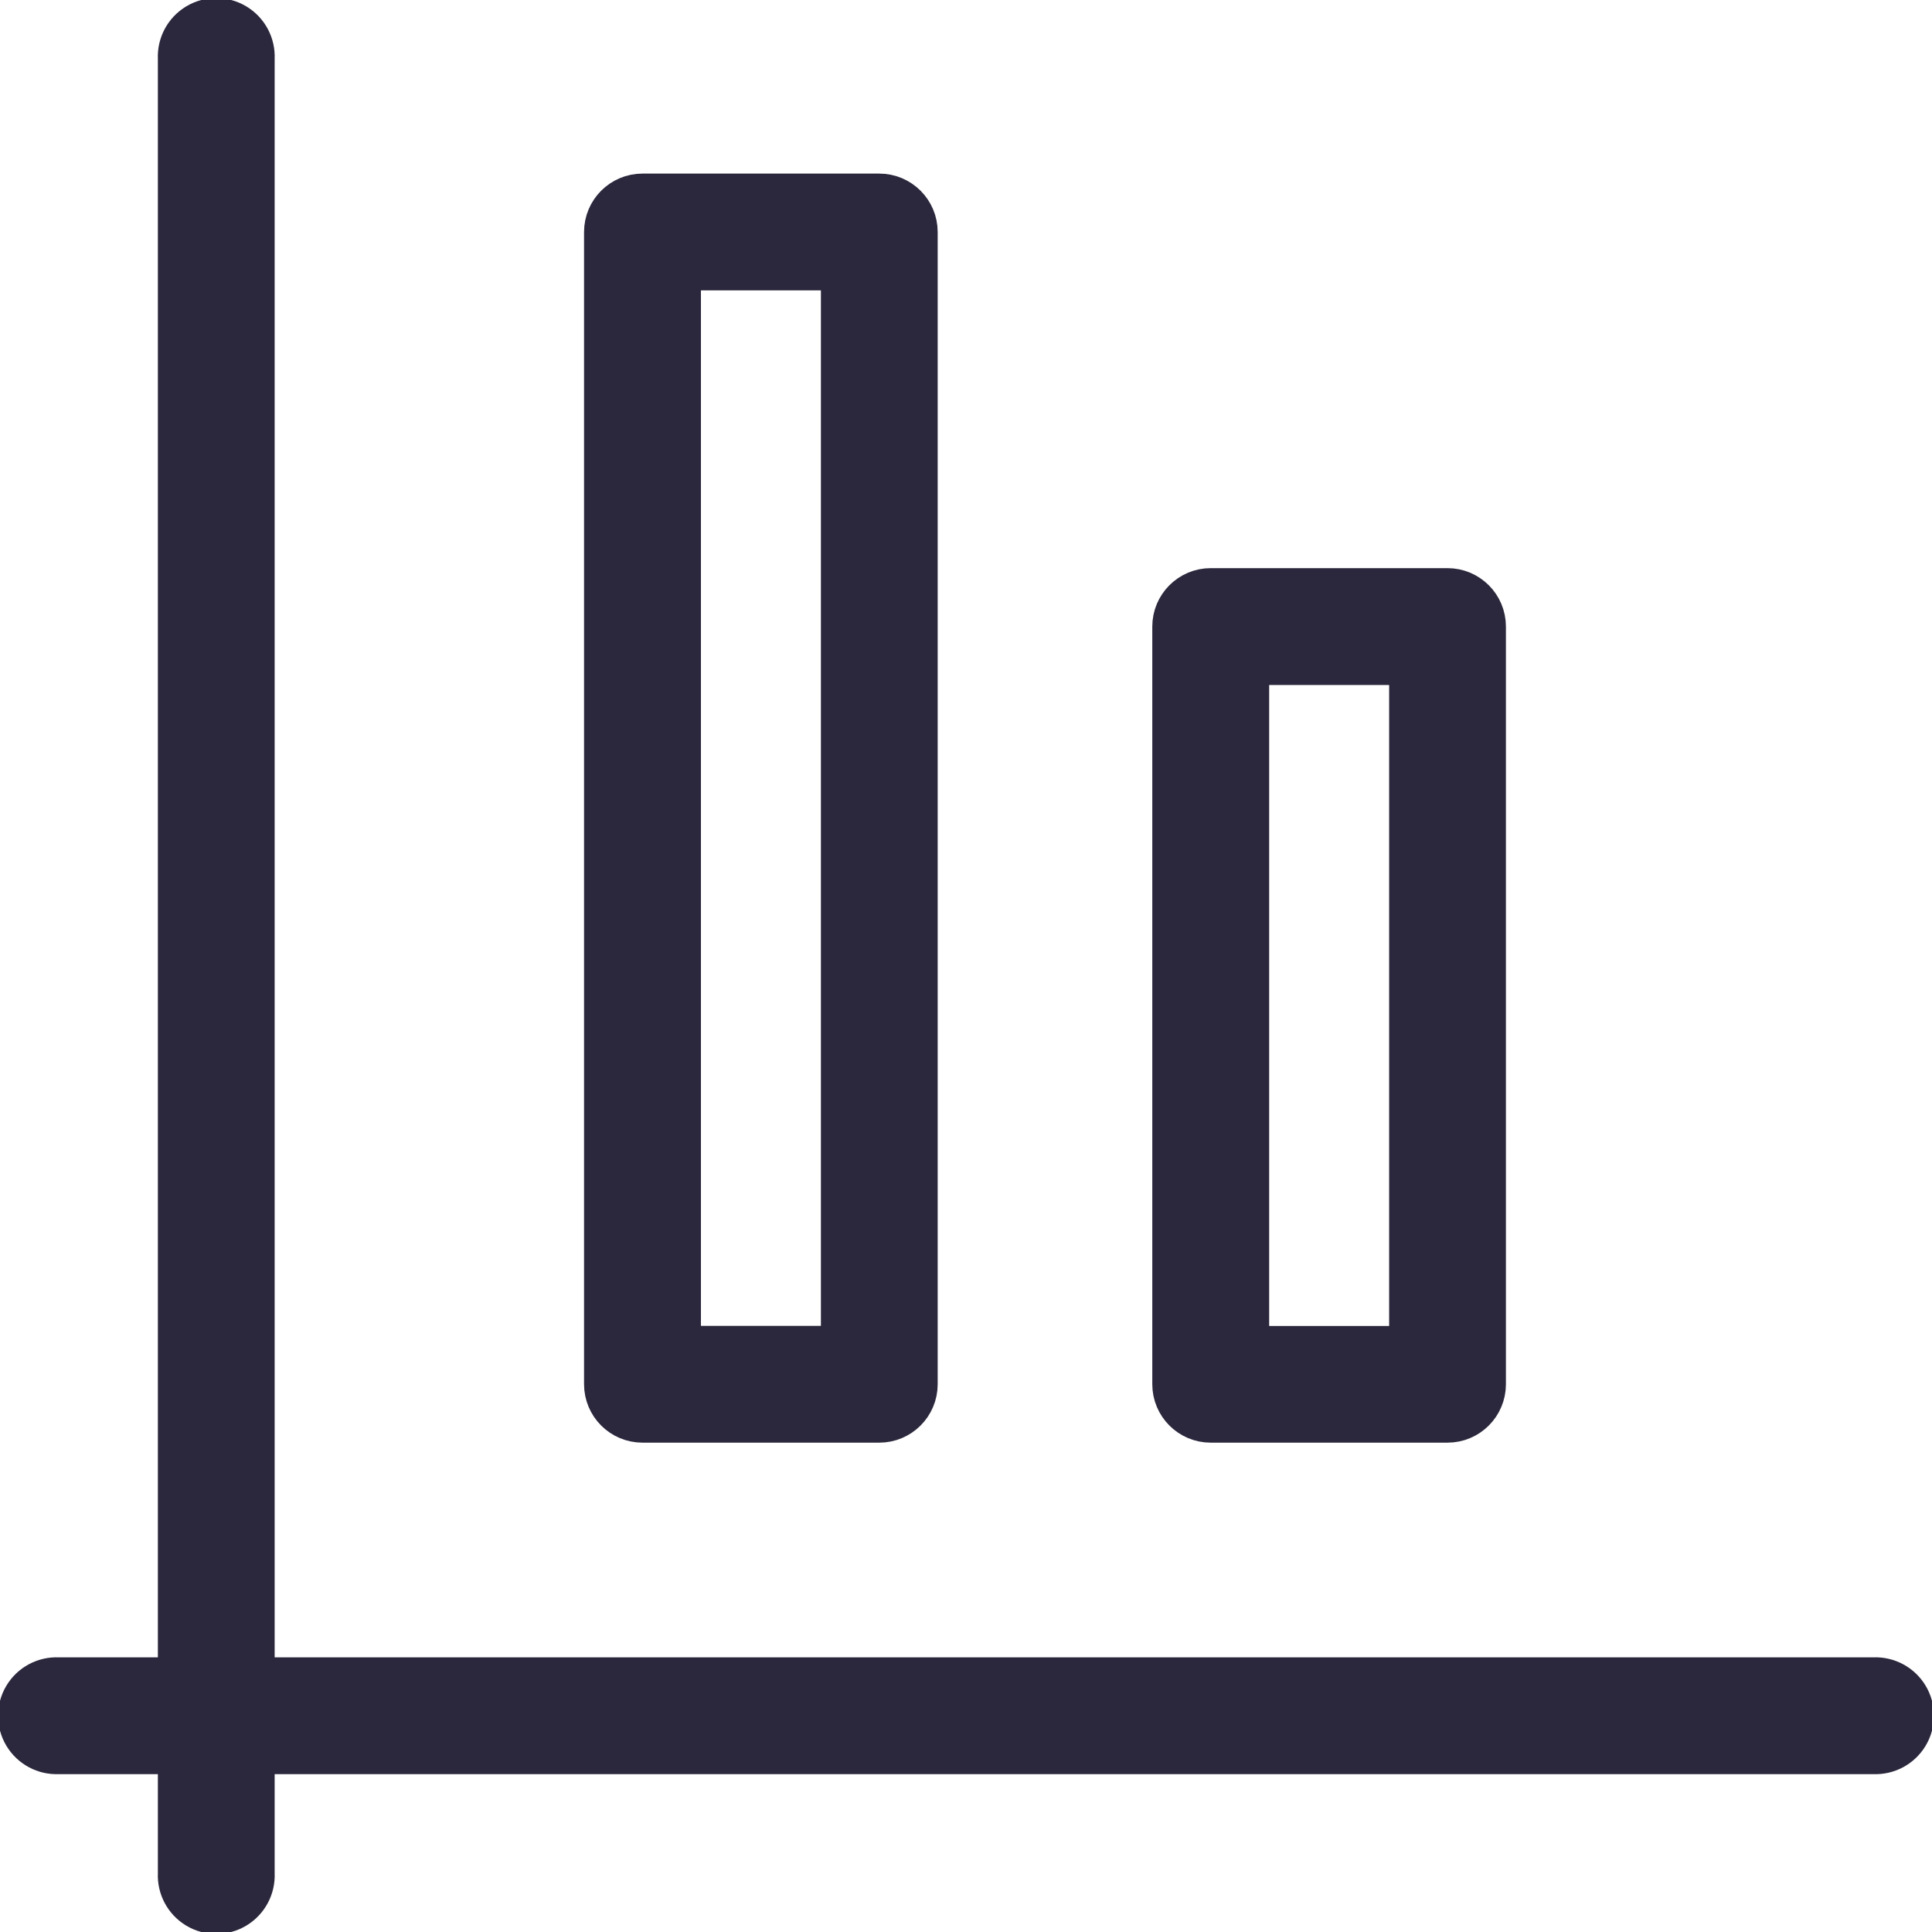
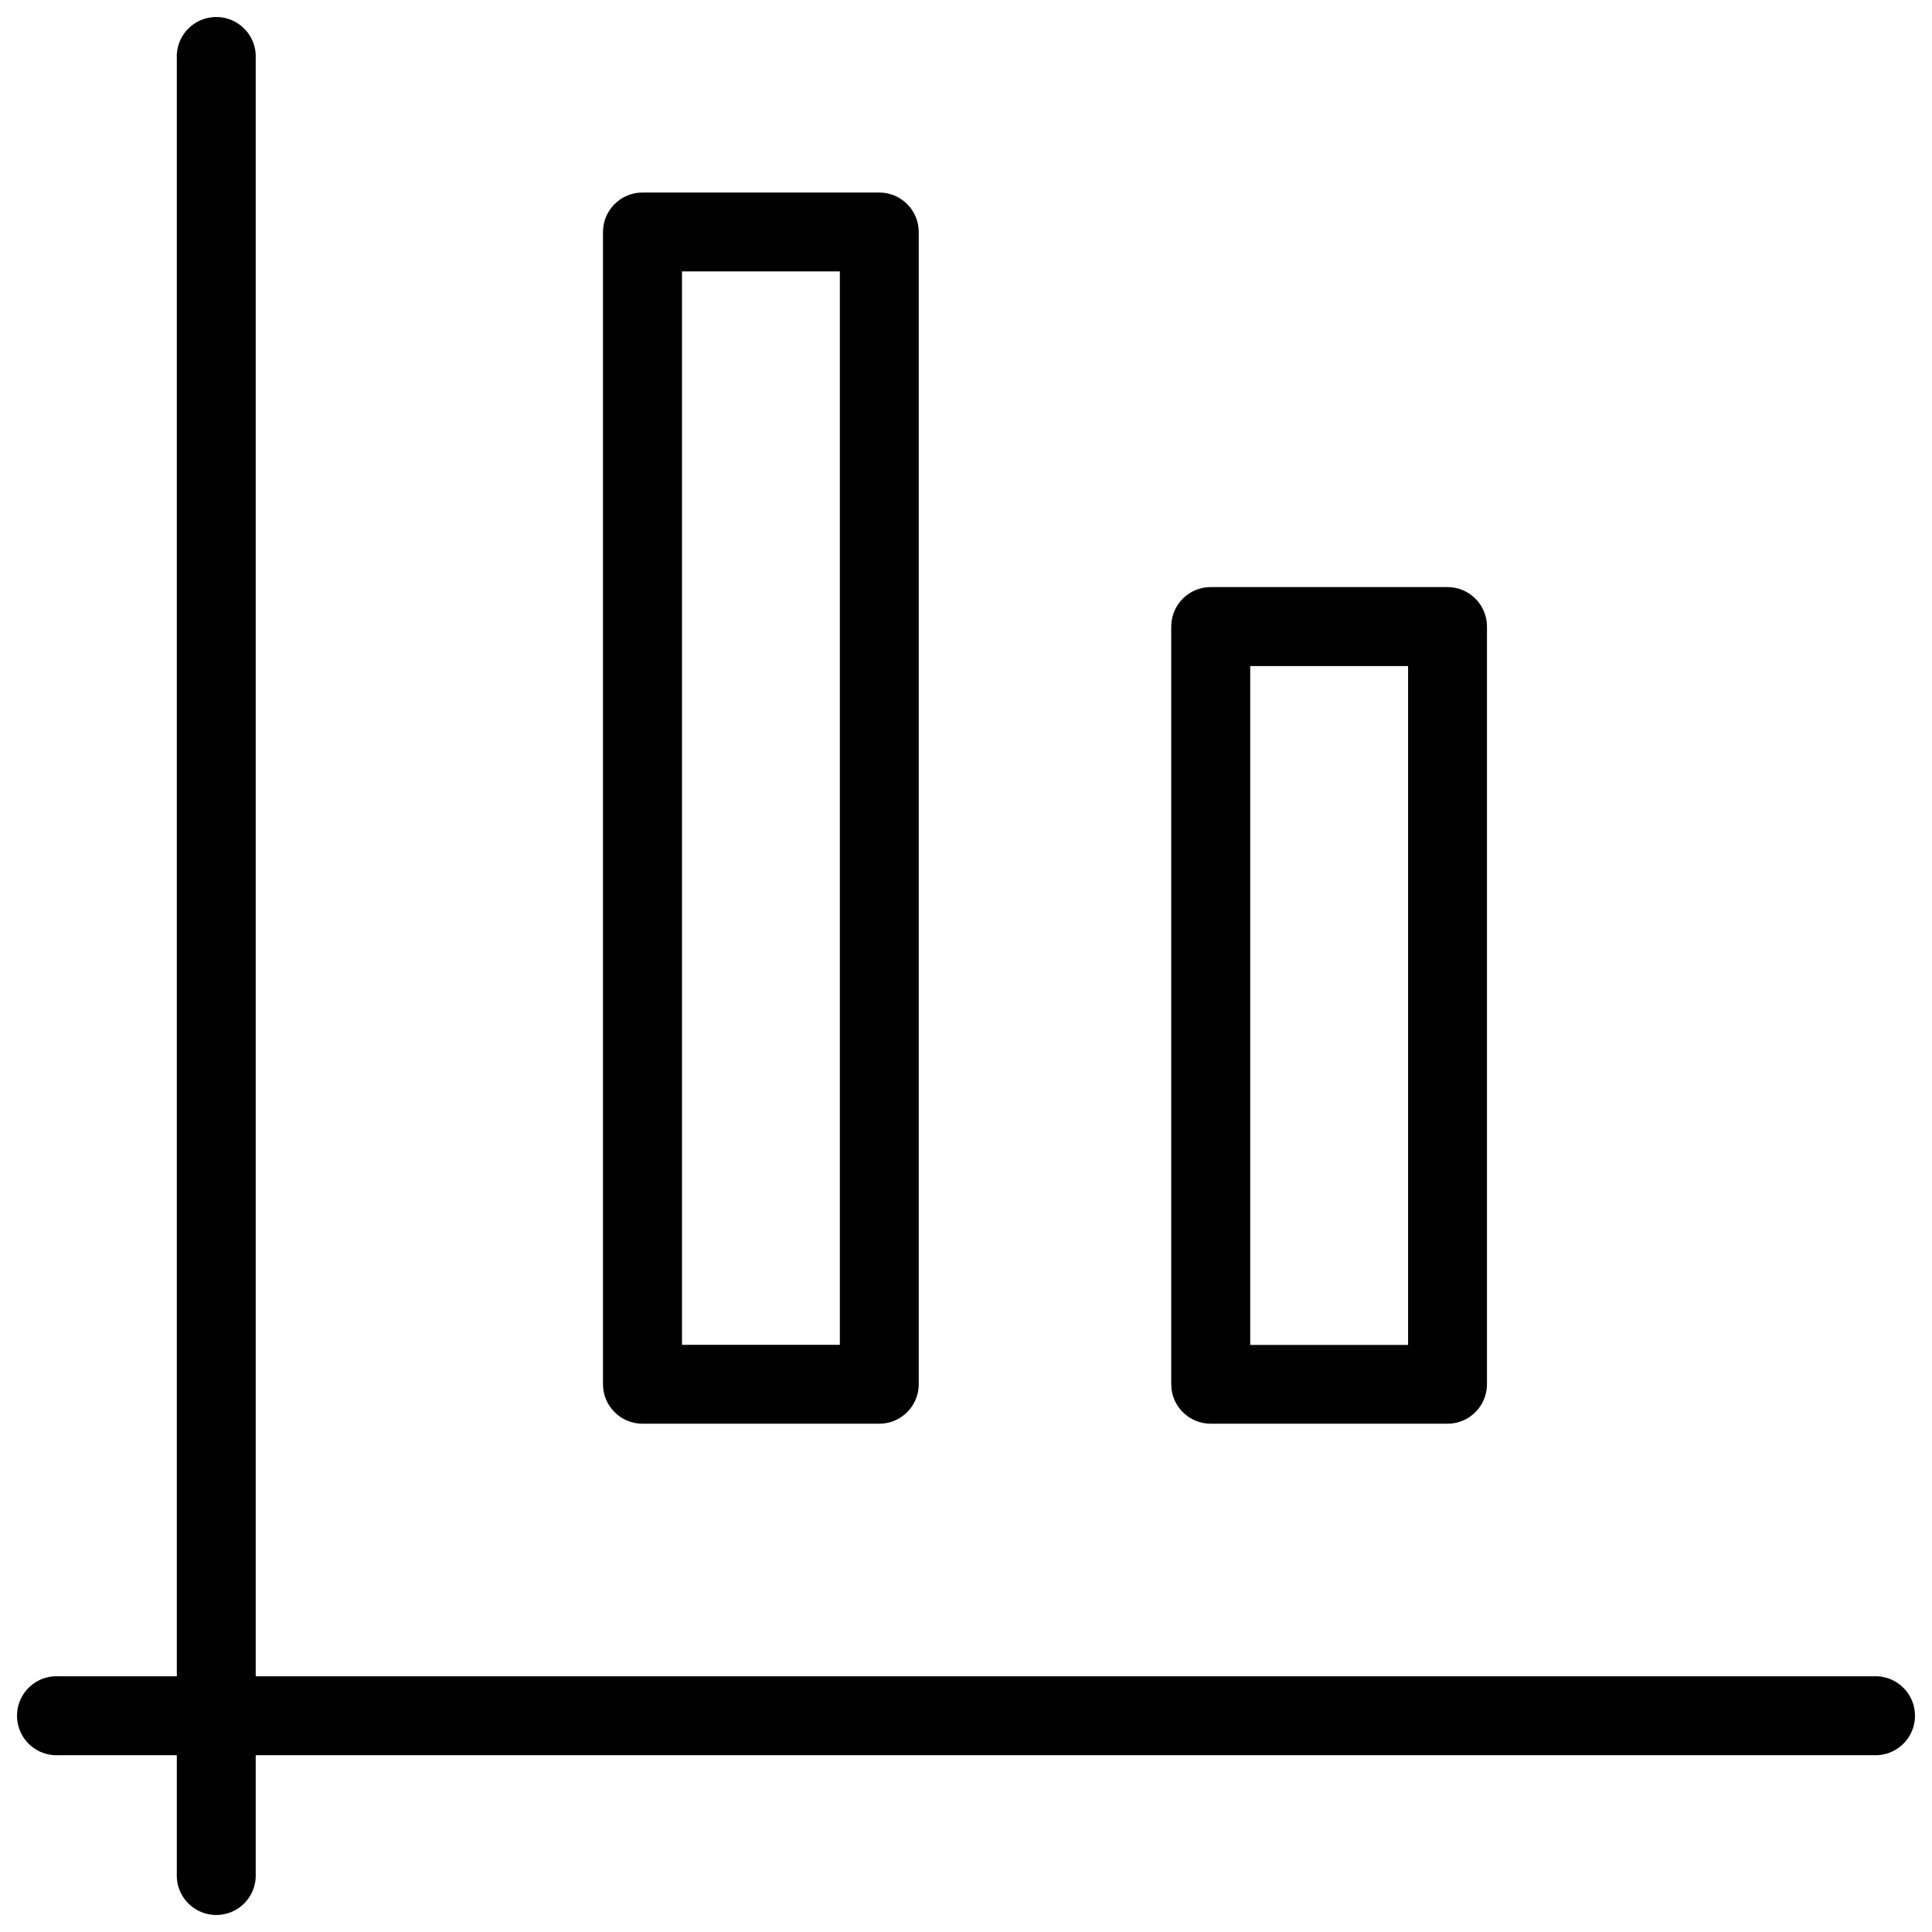
<svg xmlns="http://www.w3.org/2000/svg" width="20.4" height="20.4" viewBox="0 0 20.4 20.4">
  <g id="__ico" transform="translate(0.2 0.2)">
    <g id="Group_88" data-name="Group 88">
      <g id="Group_87" data-name="Group 87">
-         <path id="Path_1031" data-name="Path 1031" d="M363.083,138.832h2.5a.417.417,0,0,0,.417-.417v-8a.417.417,0,0,0-.417-.417h-2.5a.417.417,0,0,0-.417.417v8A.417.417,0,0,0,363.083,138.832Zm.417-8h1.667V138H363.5Z" transform="translate(-350.499 -123.999)" fill="#2b273c" stroke="#2b273c" stroke-width="0.4" />
-         <path id="Path_1032" data-name="Path 1032" d="M19.583,17.5H2.5V.417a.417.417,0,1,0-.833,0V17.5H.417a.417.417,0,1,0,0,.833h1.25v1.25a.417.417,0,1,0,.833,0v-1.25H19.583a.417.417,0,1,0,0-.833Z" fill="#2b273c" stroke="#2b273c" stroke-width="0.4" />
-         <path id="Path_1033" data-name="Path 1033" d="M235.083,36.333h2.5a.417.417,0,0,0,.417-.417V23.75a.417.417,0,0,0-.417-.417h-2.5a.417.417,0,0,0-.417.417V35.916A.417.417,0,0,0,235.083,36.333Zm.417-12.167h1.667V35.5H235.5Z" transform="translate(-228.499 -21.5)" fill="#2b273c" stroke="#2b273c" stroke-width="0.4" />
+         <path id="Path_1031" data-name="Path 1031" d="M363.083,138.832h2.5a.417.417,0,0,0,.417-.417v-8a.417.417,0,0,0-.417-.417h-2.5a.417.417,0,0,0-.417.417v8A.417.417,0,0,0,363.083,138.832Zm.417-8h1.667V138H363.5Z" transform="translate(-350.499 -123.999)" stroke-width="0.4" />
+         <path id="Path_1032" data-name="Path 1032" d="M19.583,17.5H2.5V.417a.417.417,0,1,0-.833,0V17.5H.417a.417.417,0,1,0,0,.833h1.25v1.25a.417.417,0,1,0,.833,0v-1.25H19.583a.417.417,0,1,0,0-.833Z" stroke-width="0.4" />
+         <path id="Path_1033" data-name="Path 1033" d="M235.083,36.333h2.5a.417.417,0,0,0,.417-.417V23.75a.417.417,0,0,0-.417-.417h-2.5a.417.417,0,0,0-.417.417V35.916A.417.417,0,0,0,235.083,36.333Zm.417-12.167h1.667V35.5H235.5Z" transform="translate(-228.499 -21.5)" stroke-width="0.4" />
      </g>
    </g>
  </g>
</svg>
